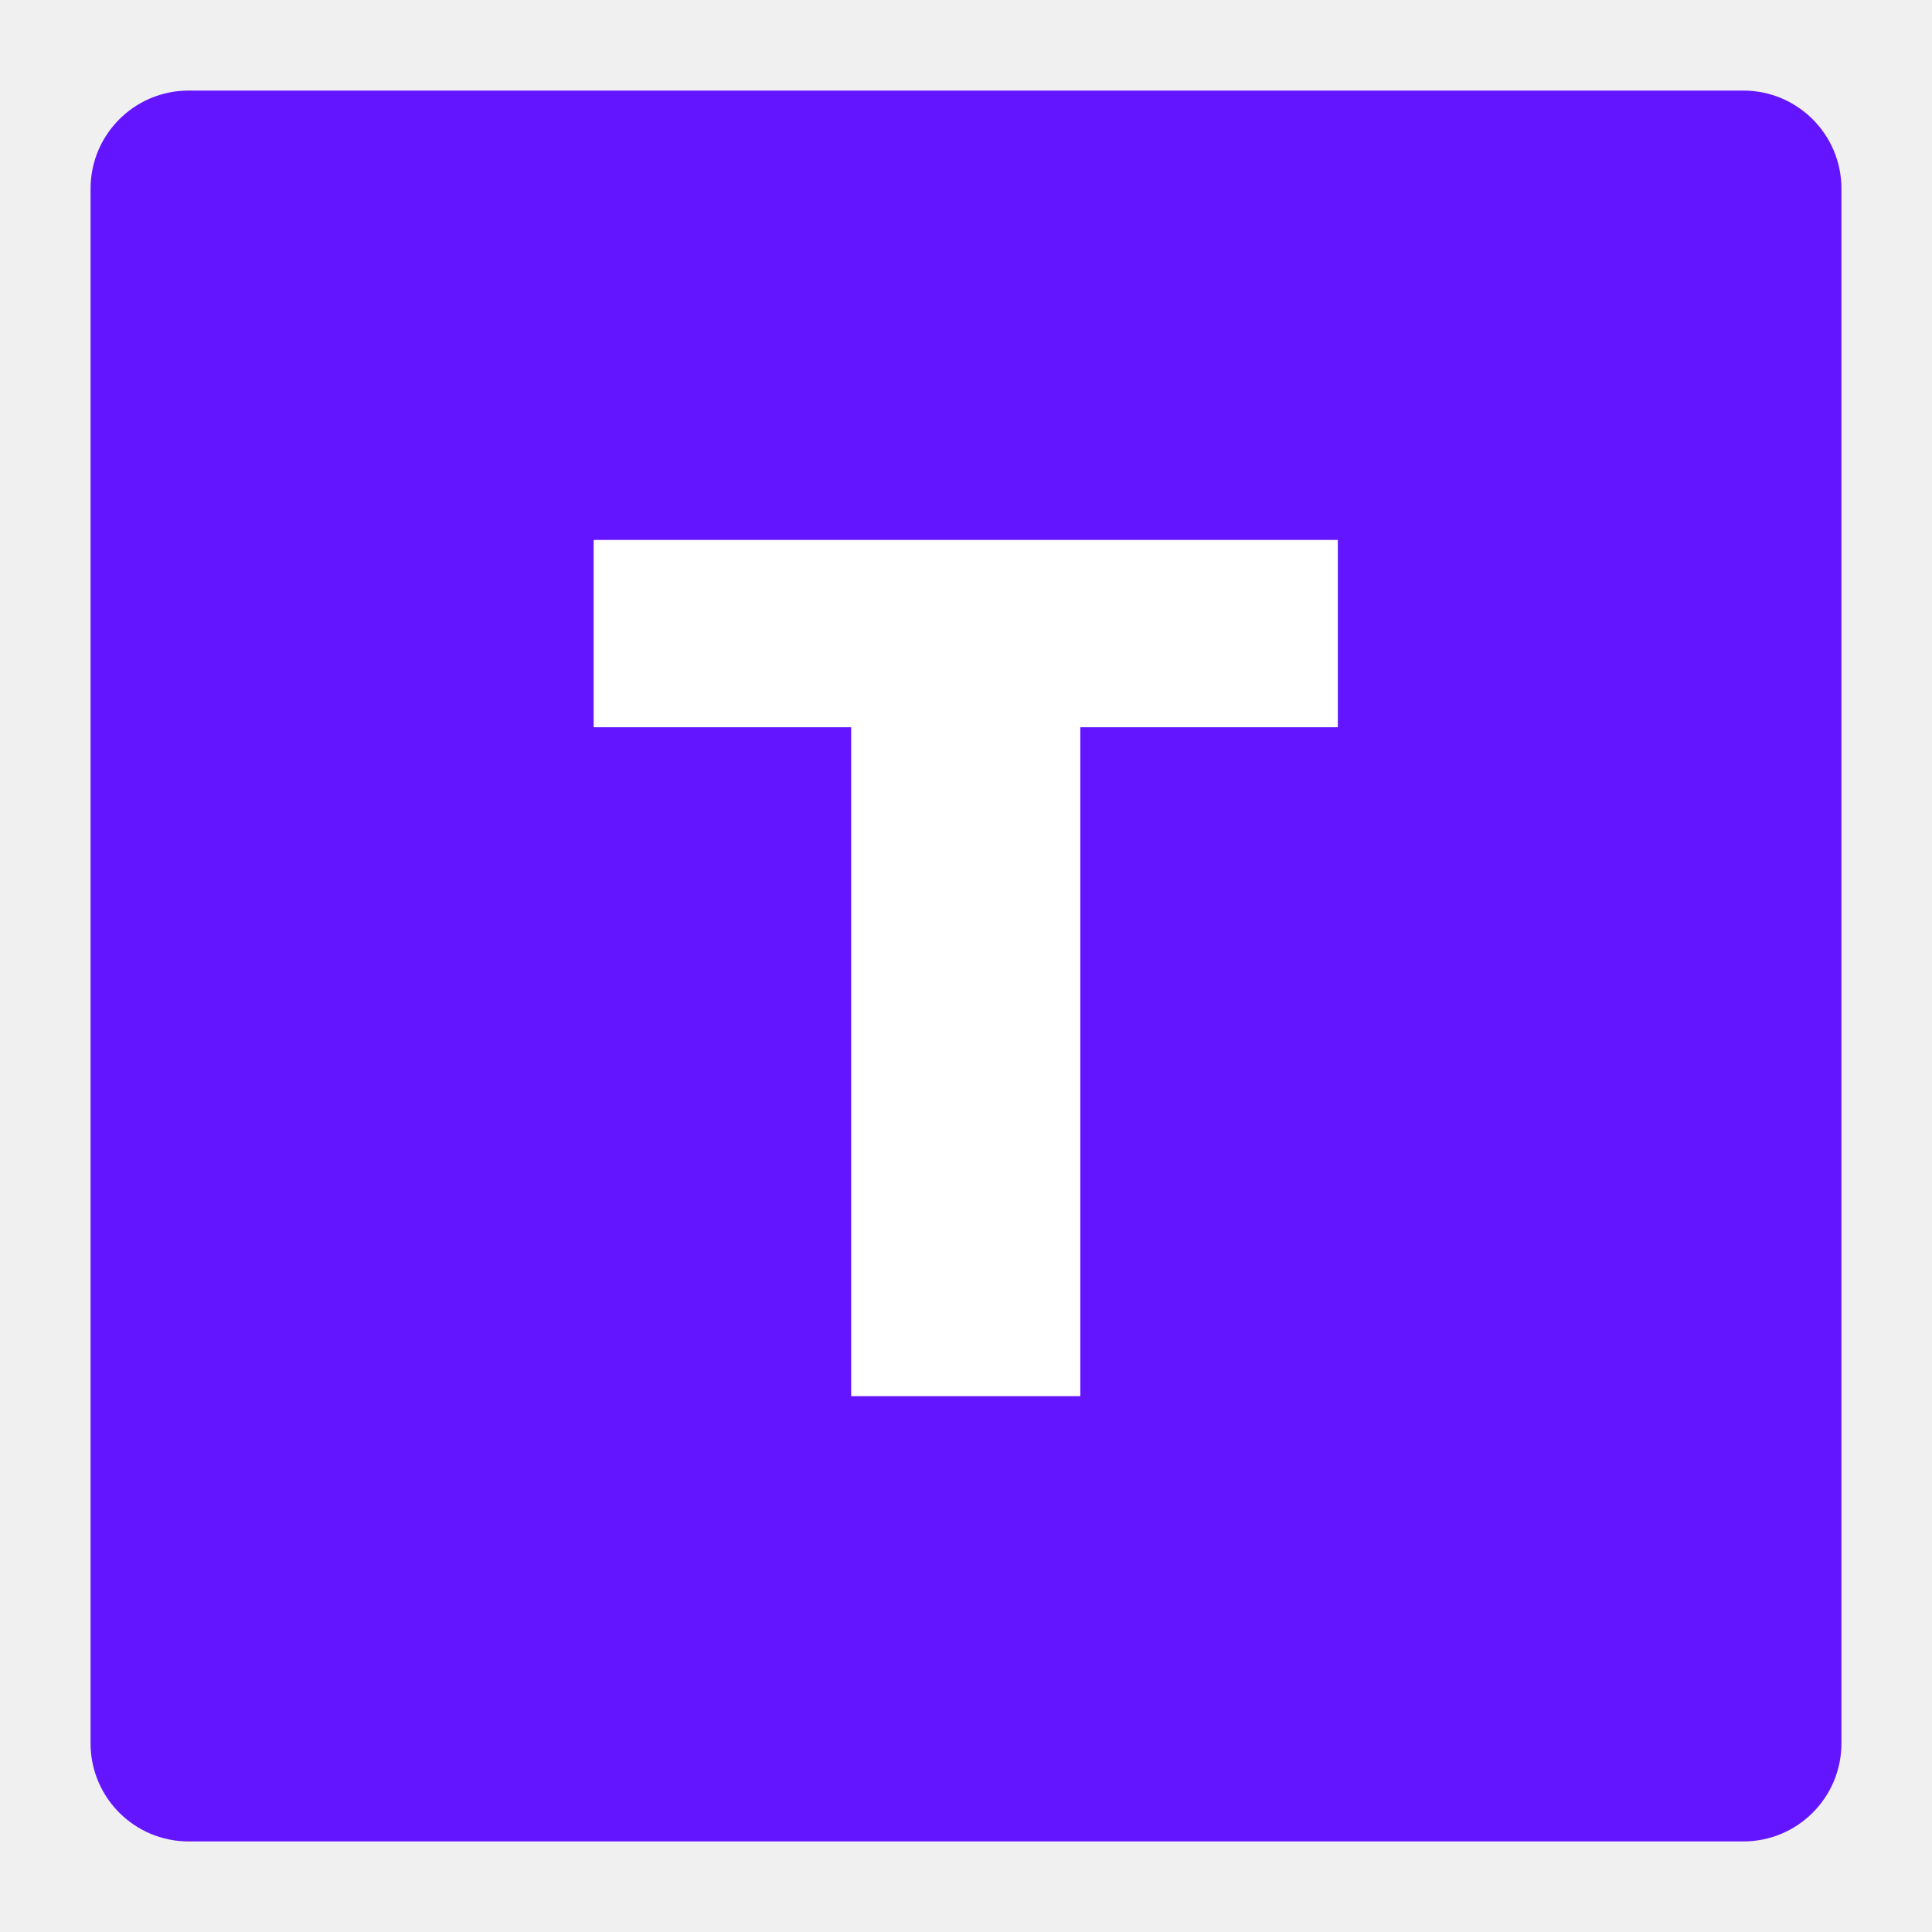
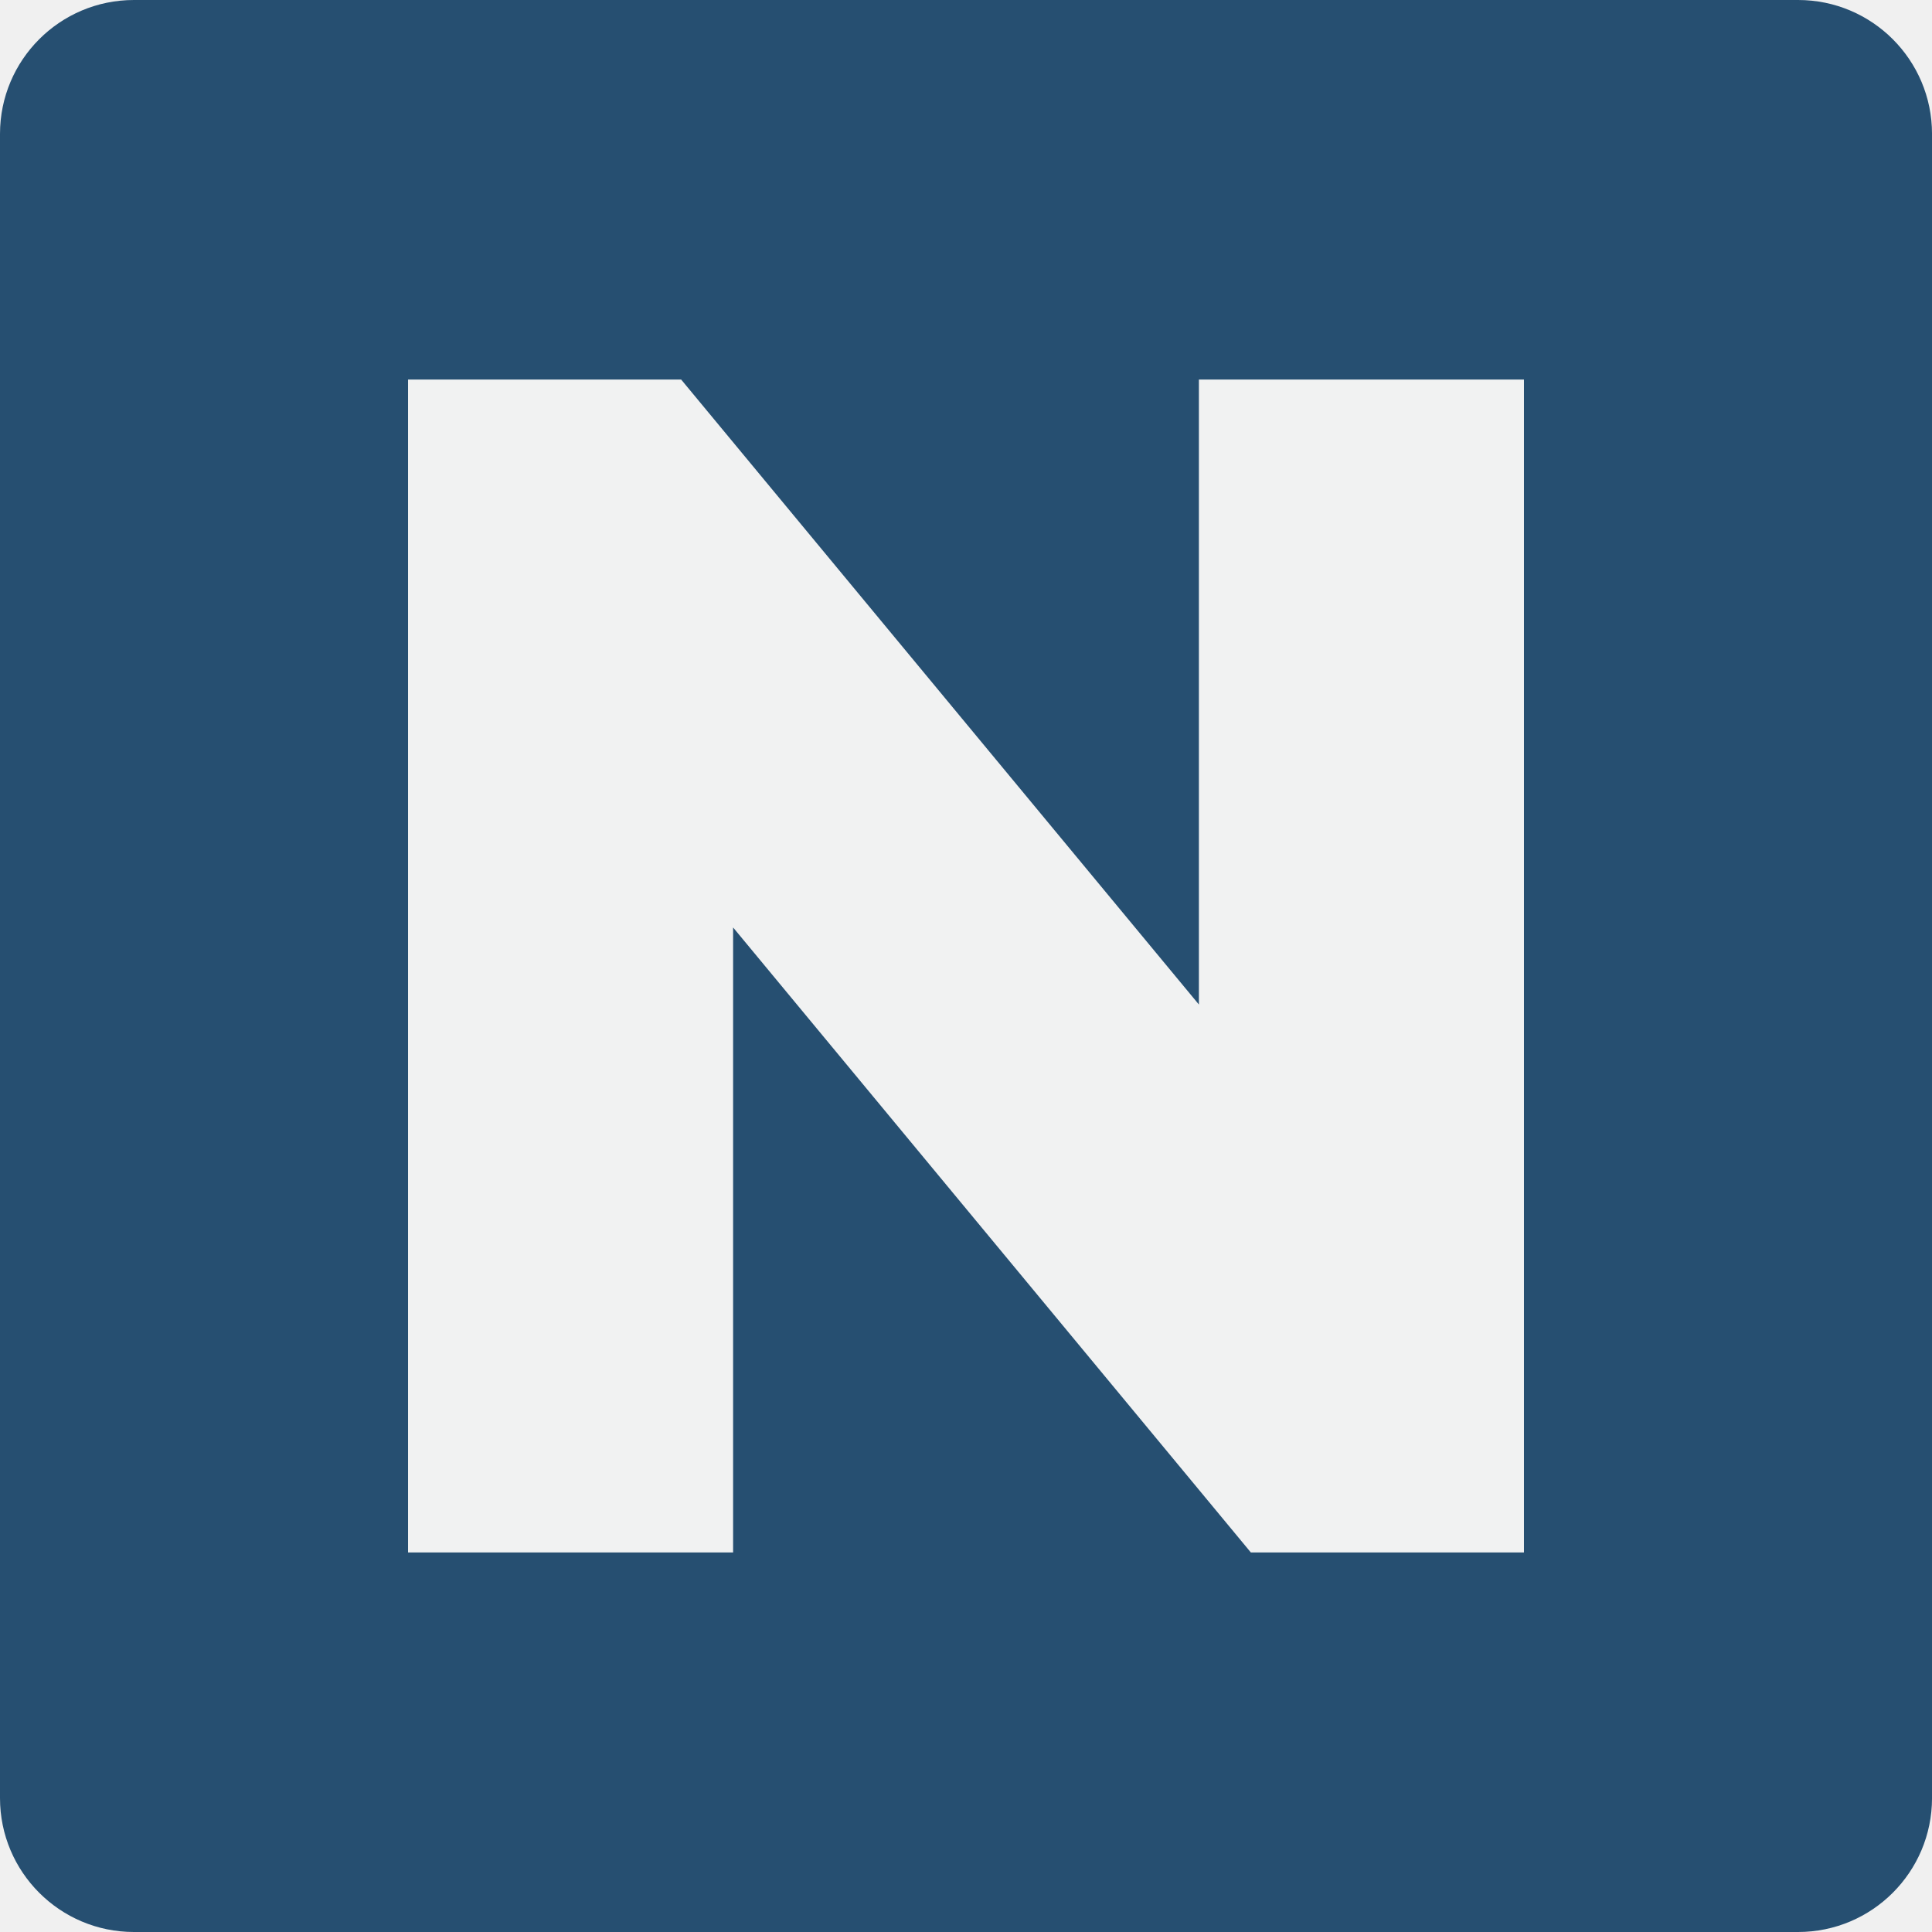
- <svg xmlns="http://www.w3.org/2000/svg" width="256" height="256" viewBox="0 0 256 256" fill="none">
-   <rect x="12" y="12" width="232" height="232" rx="13" fill="#6415FF" />
-   <path d="M78.661 96.364H112.786V185H143.144V96.364H177.269V71.546H78.661V96.364Z" fill="white" />
+ <svg xmlns="http://www.w3.org/2000/svg" version="1.0" id="Layer_1" x="0px" y="0px" viewBox="0 0 1080 1080" style="enable-background:new 0 0 1080 1080;" xml:space="preserve">
+   <g>
+     <path style="fill:#264F71;" d="M1005.14,1080H74.86C33.51,1080,0,1046.49,0,1005.14V74.86C0,33.51,33.51,0,74.86,0h930.29   c41.34,0,74.86,33.51,74.86,74.86v930.29C1080,1046.49,1046.49,1080,1005.14,1080z" />
+     <g>
+       <polygon style="fill:#F1F2F2;" points="670.19,212.17 670.19,561.54 380.77,212.17 228.1,212.17 228.1,867.83 409.81,867.83     409.81,518.46 699.23,867.83 851.9,867.83 851.9,212.17   " />
+     </g>
+   </g>
</svg>
